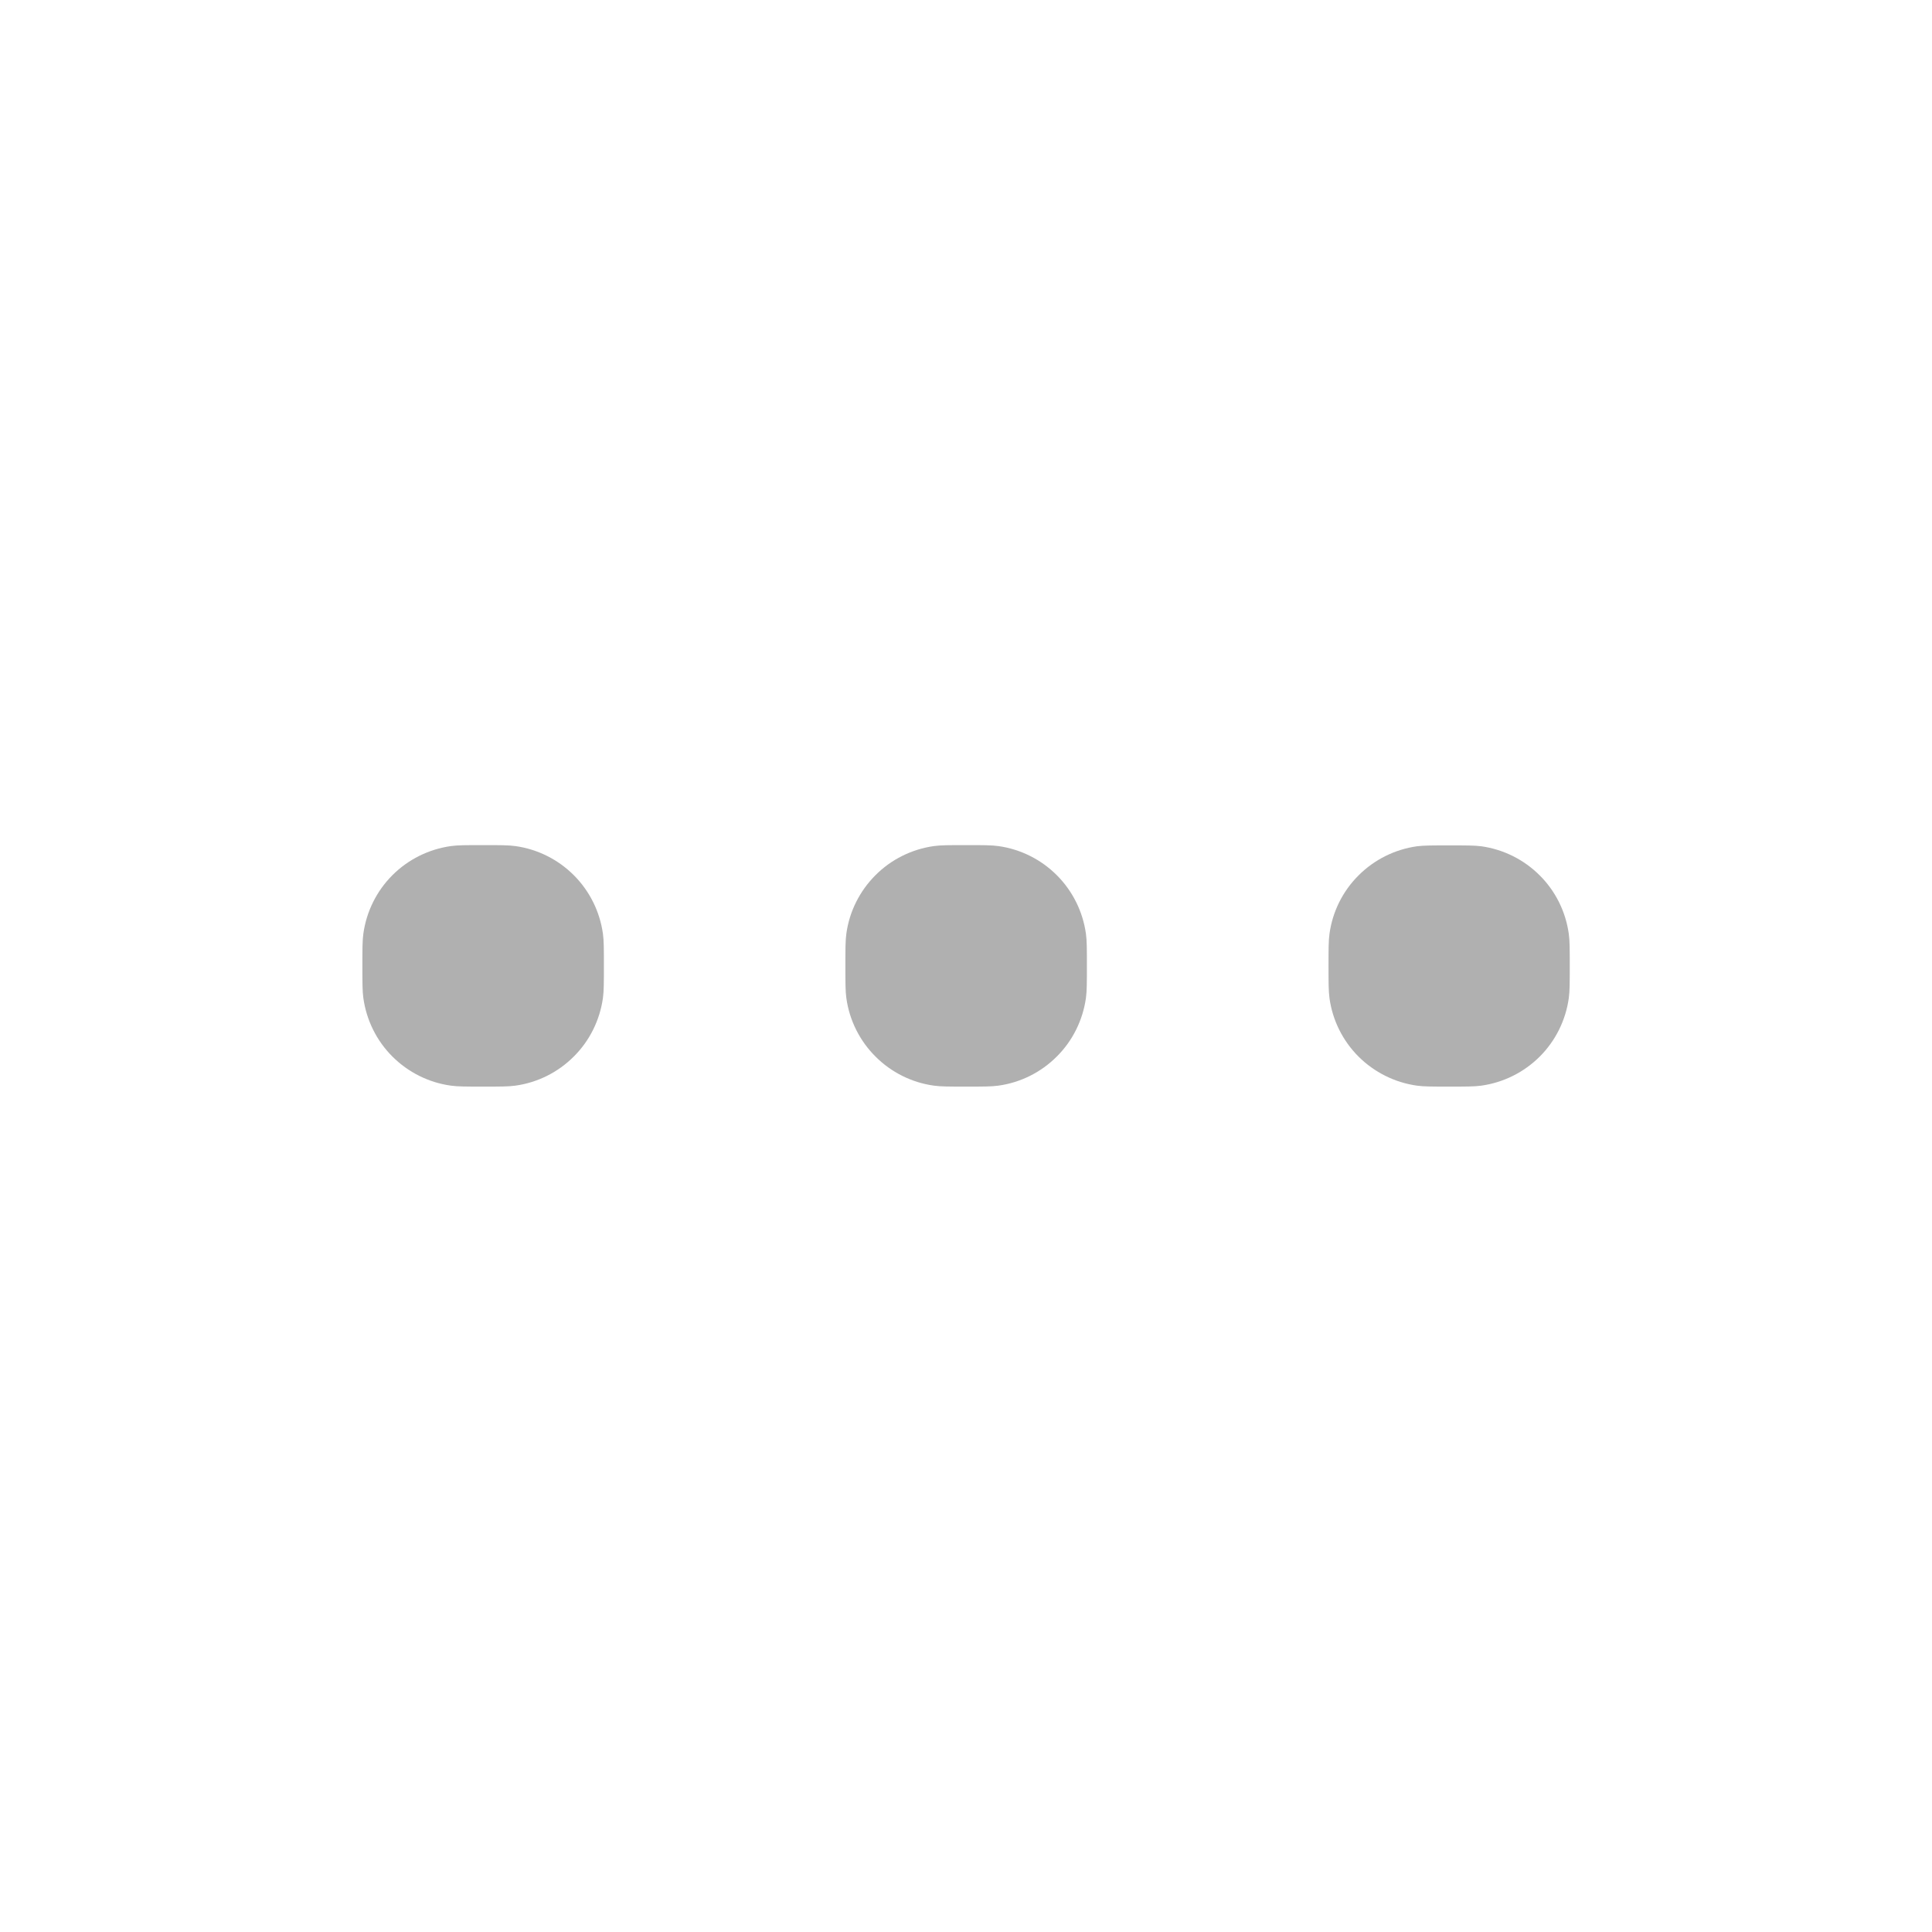
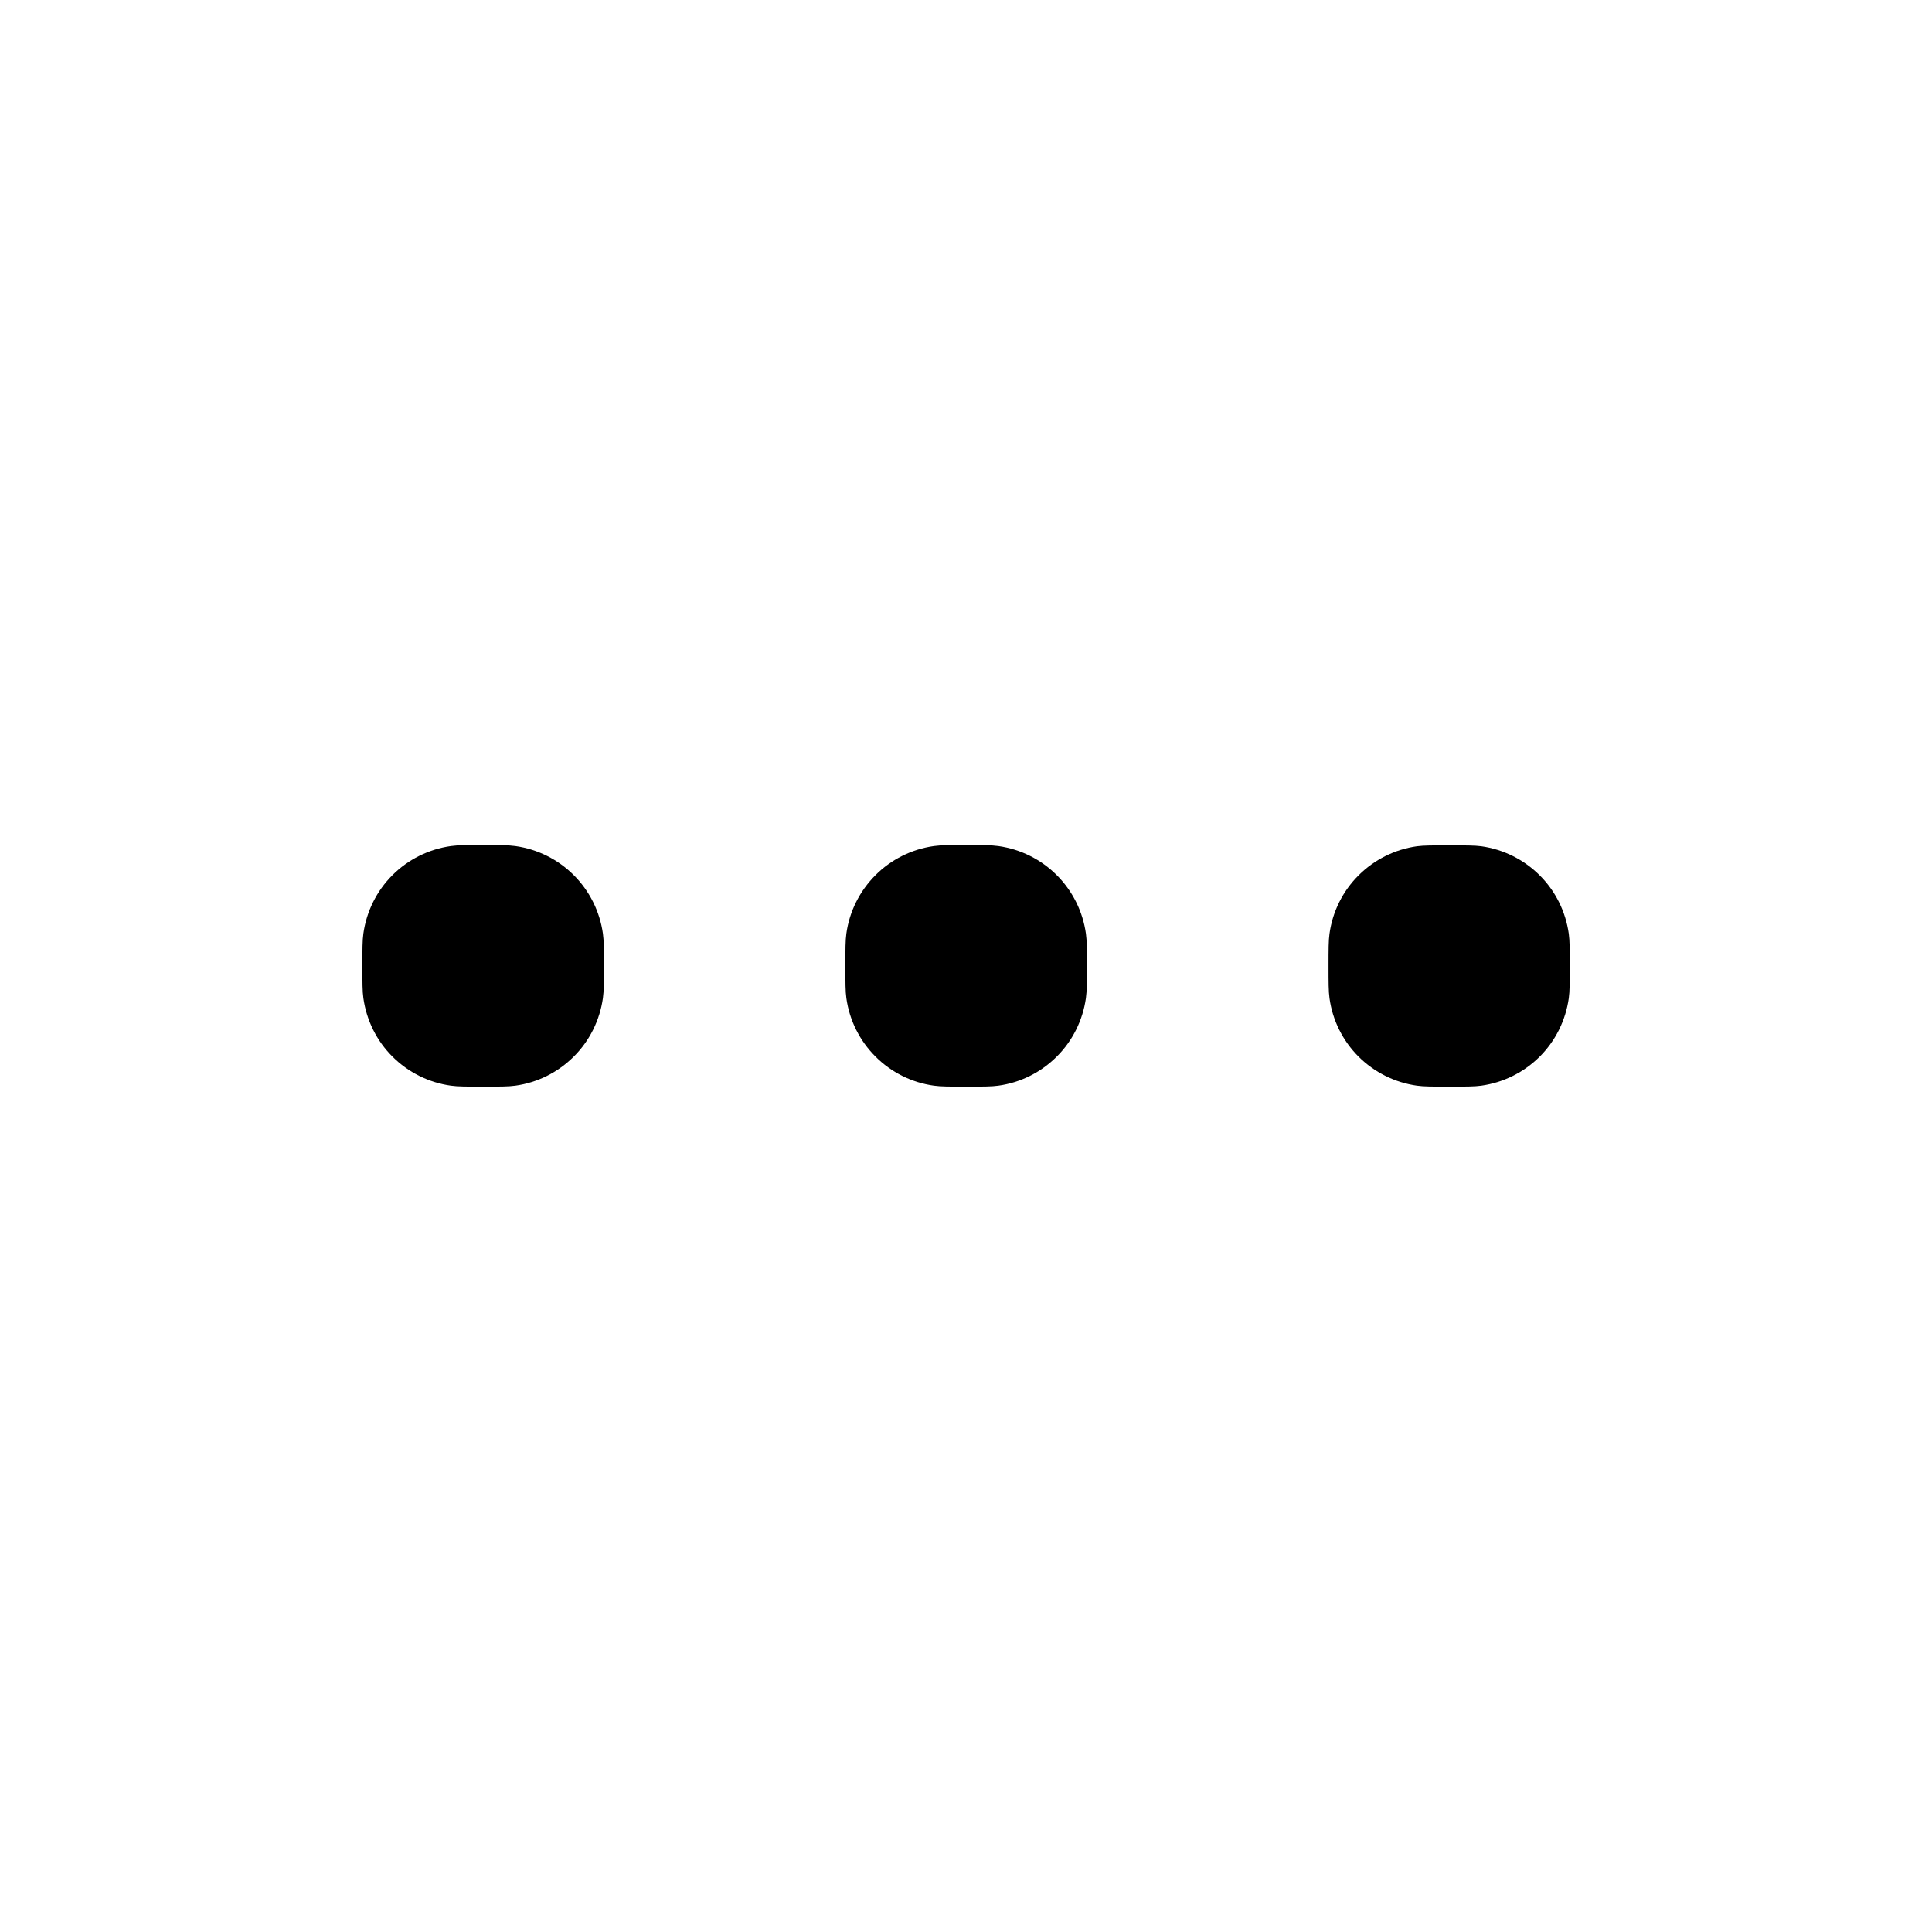
- <svg xmlns="http://www.w3.org/2000/svg" width="28" height="28" viewBox="0 0 28 28" fill="none">
-   <path d="M7.002 15.748C6.757 15.748 6.636 15.748 6.535 15.734C6.214 15.69 5.916 15.541 5.687 15.312C5.458 15.084 5.311 14.786 5.266 14.465C5.252 14.366 5.252 14.243 5.252 13.998C5.252 13.753 5.252 13.632 5.266 13.531C5.311 13.21 5.458 12.913 5.687 12.684C5.916 12.455 6.214 12.307 6.535 12.262C6.634 12.248 6.757 12.248 7.002 12.248C7.247 12.248 7.368 12.248 7.469 12.262C7.79 12.307 8.087 12.455 8.316 12.684C8.545 12.913 8.693 13.21 8.738 13.531C8.752 13.63 8.752 13.753 8.752 13.998C8.752 14.243 8.752 14.364 8.738 14.465C8.693 14.786 8.545 15.084 8.316 15.312C8.087 15.541 7.79 15.69 7.469 15.734C7.369 15.748 7.247 15.748 7.002 15.748ZM14.002 15.748C13.757 15.748 13.636 15.748 13.535 15.734C13.214 15.69 12.916 15.541 12.688 15.312C12.459 15.084 12.31 14.786 12.266 14.465C12.252 14.366 12.252 14.243 12.252 13.998C12.252 13.753 12.252 13.632 12.266 13.531C12.31 13.21 12.459 12.913 12.688 12.684C12.916 12.455 13.214 12.307 13.535 12.262C13.634 12.248 13.757 12.248 14.002 12.248C14.247 12.248 14.368 12.248 14.469 12.262C14.79 12.307 15.087 12.455 15.316 12.684C15.545 12.913 15.693 13.21 15.738 13.531C15.752 13.63 15.752 13.753 15.752 13.998C15.752 14.243 15.752 14.364 15.738 14.465C15.693 14.786 15.545 15.084 15.316 15.312C15.087 15.541 14.79 15.69 14.469 15.734C14.37 15.748 14.247 15.748 14.002 15.748ZM21.002 15.748C20.759 15.748 20.636 15.748 20.535 15.734C20.215 15.689 19.918 15.541 19.689 15.313C19.46 15.084 19.312 14.787 19.268 14.467C19.254 14.364 19.254 14.243 19.254 14C19.254 13.757 19.254 13.632 19.268 13.533C19.312 13.212 19.46 12.915 19.689 12.687C19.918 12.458 20.215 12.31 20.535 12.265C20.636 12.252 20.759 12.252 21.002 12.252C21.245 12.252 21.368 12.252 21.469 12.265C21.789 12.31 22.086 12.458 22.315 12.687C22.544 12.915 22.691 13.212 22.736 13.533C22.75 13.634 22.75 13.757 22.75 14C22.75 14.243 22.75 14.366 22.736 14.467C22.691 14.787 22.544 15.084 22.315 15.313C22.086 15.541 21.789 15.689 21.469 15.734C21.368 15.748 21.245 15.748 21.002 15.748Z" fill="#B0B0B0" />
+ <svg xmlns="http://www.w3.org/2000/svg" viewBox="0 0 28 28" fill="none">
+   <path d="M7.002 15.748C6.757 15.748 6.636 15.748 6.535 15.734C6.214 15.69 5.916 15.541 5.687 15.312C5.458 15.084 5.311 14.786 5.266 14.465C5.252 14.366 5.252 14.243 5.252 13.998C5.252 13.753 5.252 13.632 5.266 13.531C5.311 13.21 5.458 12.913 5.687 12.684C5.916 12.455 6.214 12.307 6.535 12.262C6.634 12.248 6.757 12.248 7.002 12.248C7.247 12.248 7.368 12.248 7.469 12.262C7.79 12.307 8.087 12.455 8.316 12.684C8.545 12.913 8.693 13.21 8.738 13.531C8.752 13.63 8.752 13.753 8.752 13.998C8.752 14.243 8.752 14.364 8.738 14.465C8.693 14.786 8.545 15.084 8.316 15.312C8.087 15.541 7.79 15.69 7.469 15.734C7.369 15.748 7.247 15.748 7.002 15.748ZM14.002 15.748C13.757 15.748 13.636 15.748 13.535 15.734C13.214 15.69 12.916 15.541 12.688 15.312C12.459 15.084 12.31 14.786 12.266 14.465C12.252 14.366 12.252 14.243 12.252 13.998C12.252 13.753 12.252 13.632 12.266 13.531C12.31 13.21 12.459 12.913 12.688 12.684C12.916 12.455 13.214 12.307 13.535 12.262C13.634 12.248 13.757 12.248 14.002 12.248C14.247 12.248 14.368 12.248 14.469 12.262C14.79 12.307 15.087 12.455 15.316 12.684C15.545 12.913 15.693 13.21 15.738 13.531C15.752 13.63 15.752 13.753 15.752 13.998C15.752 14.243 15.752 14.364 15.738 14.465C15.693 14.786 15.545 15.084 15.316 15.312C15.087 15.541 14.79 15.69 14.469 15.734C14.37 15.748 14.247 15.748 14.002 15.748ZM21.002 15.748C20.759 15.748 20.636 15.748 20.535 15.734C20.215 15.689 19.918 15.541 19.689 15.313C19.46 15.084 19.312 14.787 19.268 14.467C19.254 14.364 19.254 14.243 19.254 14C19.254 13.757 19.254 13.632 19.268 13.533C19.312 13.212 19.46 12.915 19.689 12.687C19.918 12.458 20.215 12.31 20.535 12.265C20.636 12.252 20.759 12.252 21.002 12.252C21.245 12.252 21.368 12.252 21.469 12.265C21.789 12.31 22.086 12.458 22.315 12.687C22.544 12.915 22.691 13.212 22.736 13.533C22.75 13.634 22.75 13.757 22.75 14C22.75 14.243 22.75 14.366 22.736 14.467C22.691 14.787 22.544 15.084 22.315 15.313C22.086 15.541 21.789 15.689 21.469 15.734C21.368 15.748 21.245 15.748 21.002 15.748Z" fill="currentColor" />
</svg>
